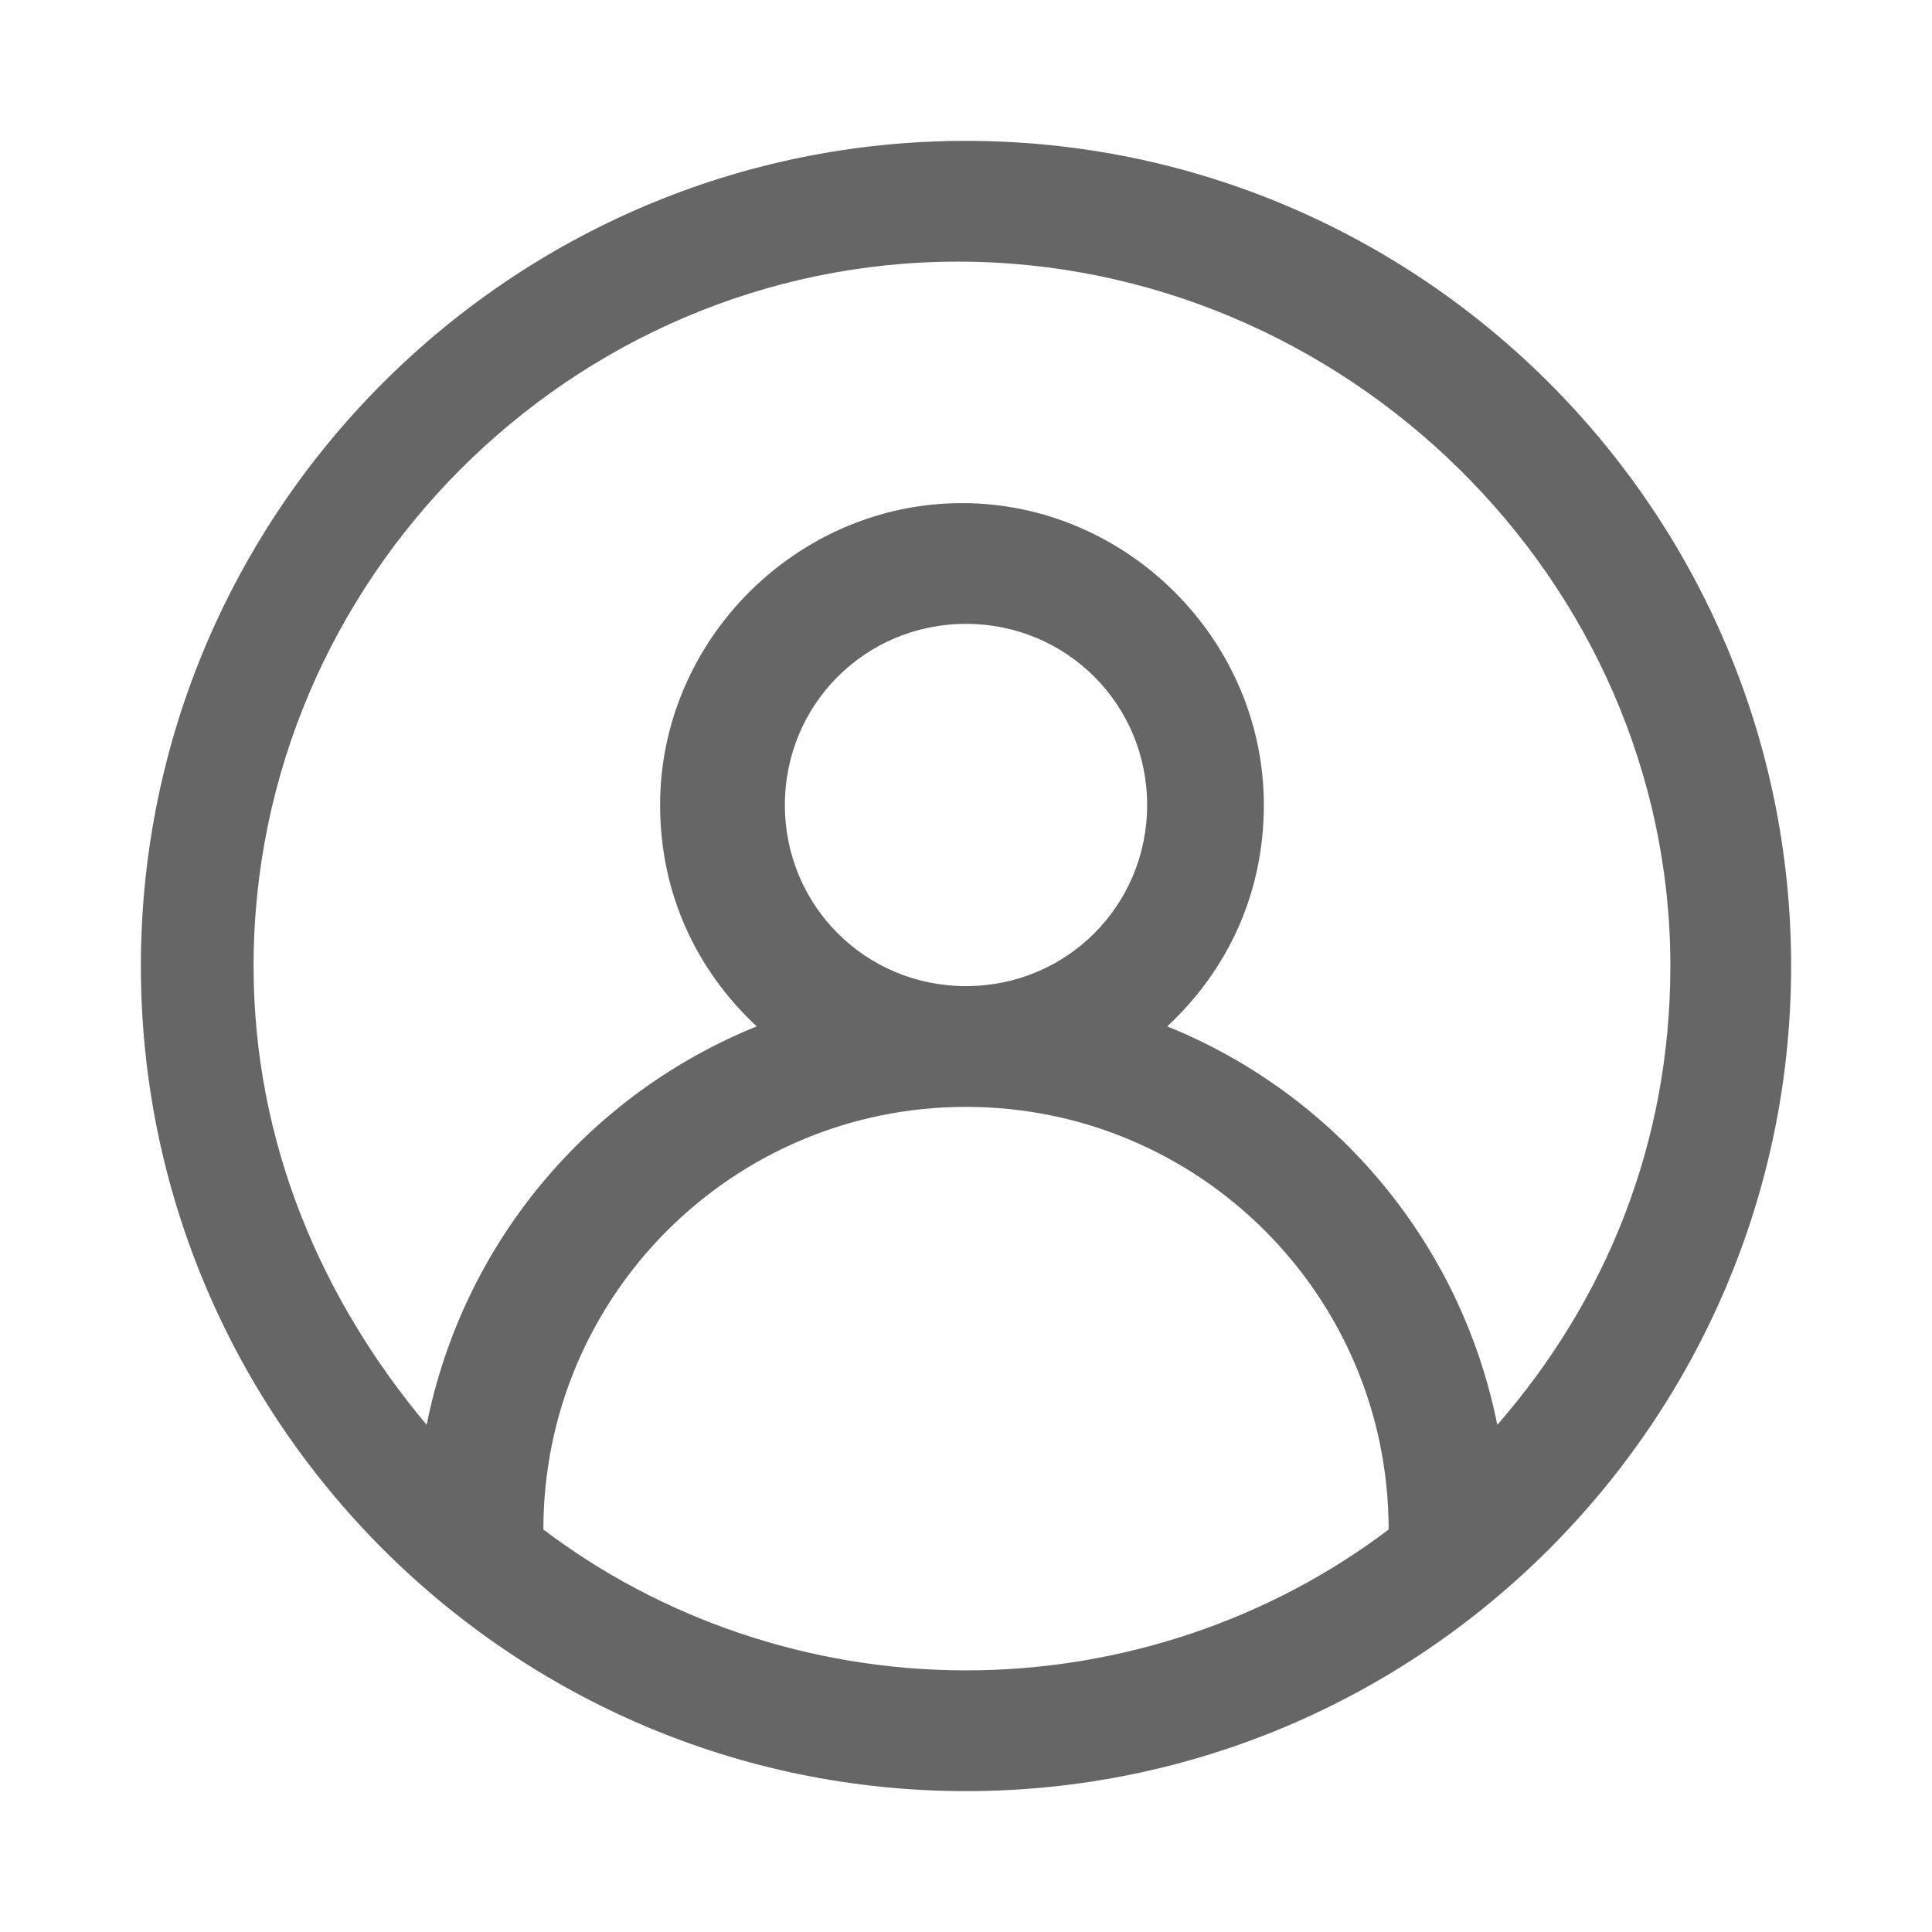
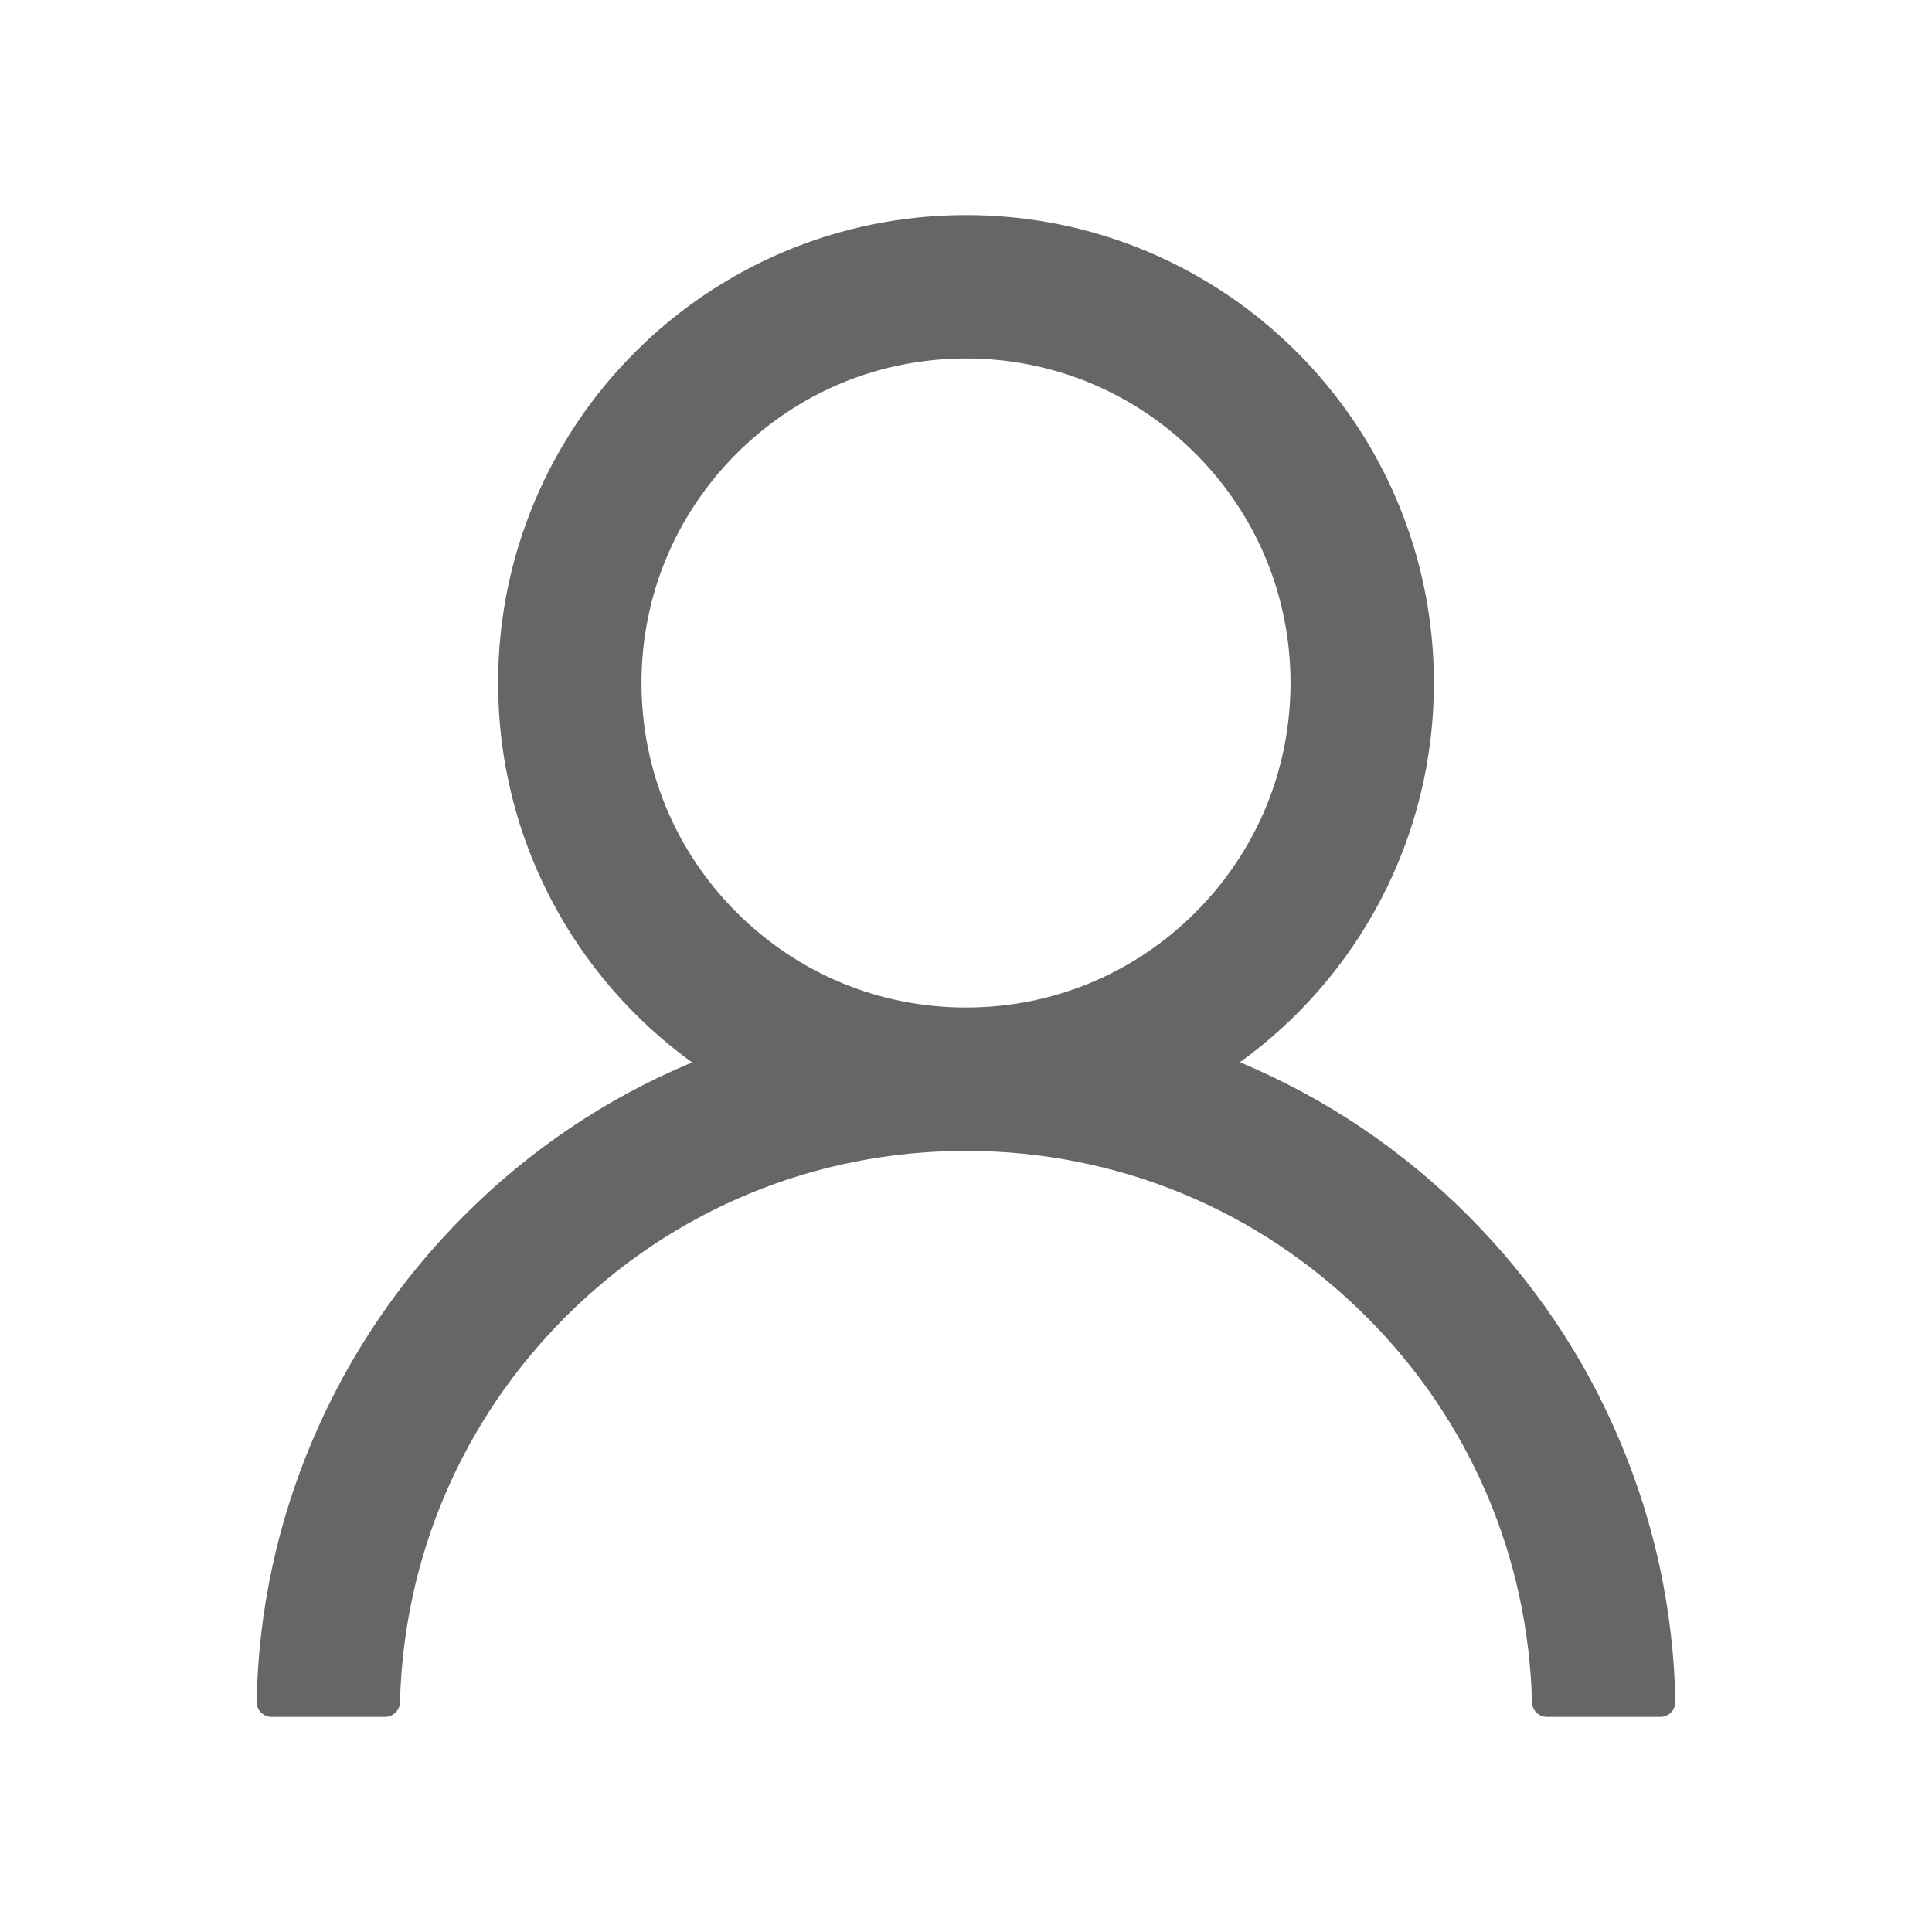
- <svg xmlns="http://www.w3.org/2000/svg" class="icon" width="128px" height="128px" viewBox="0 0 1024 1024" version="1.1">
-   <path fill="#666666" d="M512 74.667C270.933 74.667 74.667 270.933 74.667 512S270.933 949.333 512 949.333 949.333 753.067 949.333 512 753.067 74.667 512 74.667zM288 810.667c0-123.733 100.267-224 224-224S736 686.933 736 810.667c-61.867 46.933-140.8 74.667-224 74.667s-162.133-27.733-224-74.667z m128-384c0-53.333 42.667-96 96-96s96 42.667 96 96-42.667 96-96 96-96-42.667-96-96z m377.6 328.533c-19.2-96-85.333-174.933-174.933-211.2 32-29.867 51.2-70.4 51.2-117.333 0-87.467-72.533-160-160-160s-160 72.533-160 160c0 46.933 19.2 87.467 51.2 117.333-89.6 36.267-155.733 115.2-174.933 211.2-55.467-66.133-91.733-149.333-91.733-243.2 0-204.8 168.533-373.333 373.333-373.333S885.333 307.2 885.333 512c0 93.867-34.133 177.067-91.733 243.2z" />
+ <svg xmlns="http://www.w3.org/2000/svg" class="icon" width="64px" height="64.00px" viewBox="0 0 1024 1024" version="1.1">
+   <path fill="#666666" d="M858.5 763.6c-18.9-44.8-46.1-85-80.6-119.5-34.5-34.5-74.7-61.6-119.5-80.6-0.4-0.2-0.8-0.3-1.2-0.5C719.5 518 760 444.7 760 362c0-137-111-248-248-248S264 225 264 362c0 82.7 40.5 156 102.8 201.1-0.4 0.2-0.8 0.3-1.2 0.5-44.8 18.9-85 46-119.5 80.6-34.5 34.5-61.6 74.7-80.6 119.5C146.9 807.5 137 854 136 901.8c-0.1 4.5 3.5 8.2 8 8.2h60c4.4 0 7.9-3.5 8-7.8 2-77.2 33-149.5 87.8-204.3 56.7-56.7 132-87.9 212.2-87.9s155.5 31.2 212.2 87.9C779 752.7 810 825 812 902.2c0.1 4.4 3.6 7.8 8 7.8h60c4.5 0 8.1-3.7 8-8.2-1-47.8-10.9-94.3-29.5-138.2zM512 534c-45.9 0-89.1-17.9-121.6-50.4S340 407.9 340 362c0-45.9 17.9-89.1 50.4-121.6S466.1 190 512 190s89.1 17.9 121.6 50.4S684 316.1 684 362c0 45.9-17.9 89.1-50.4 121.6S557.9 534 512 534z" />
</svg>
